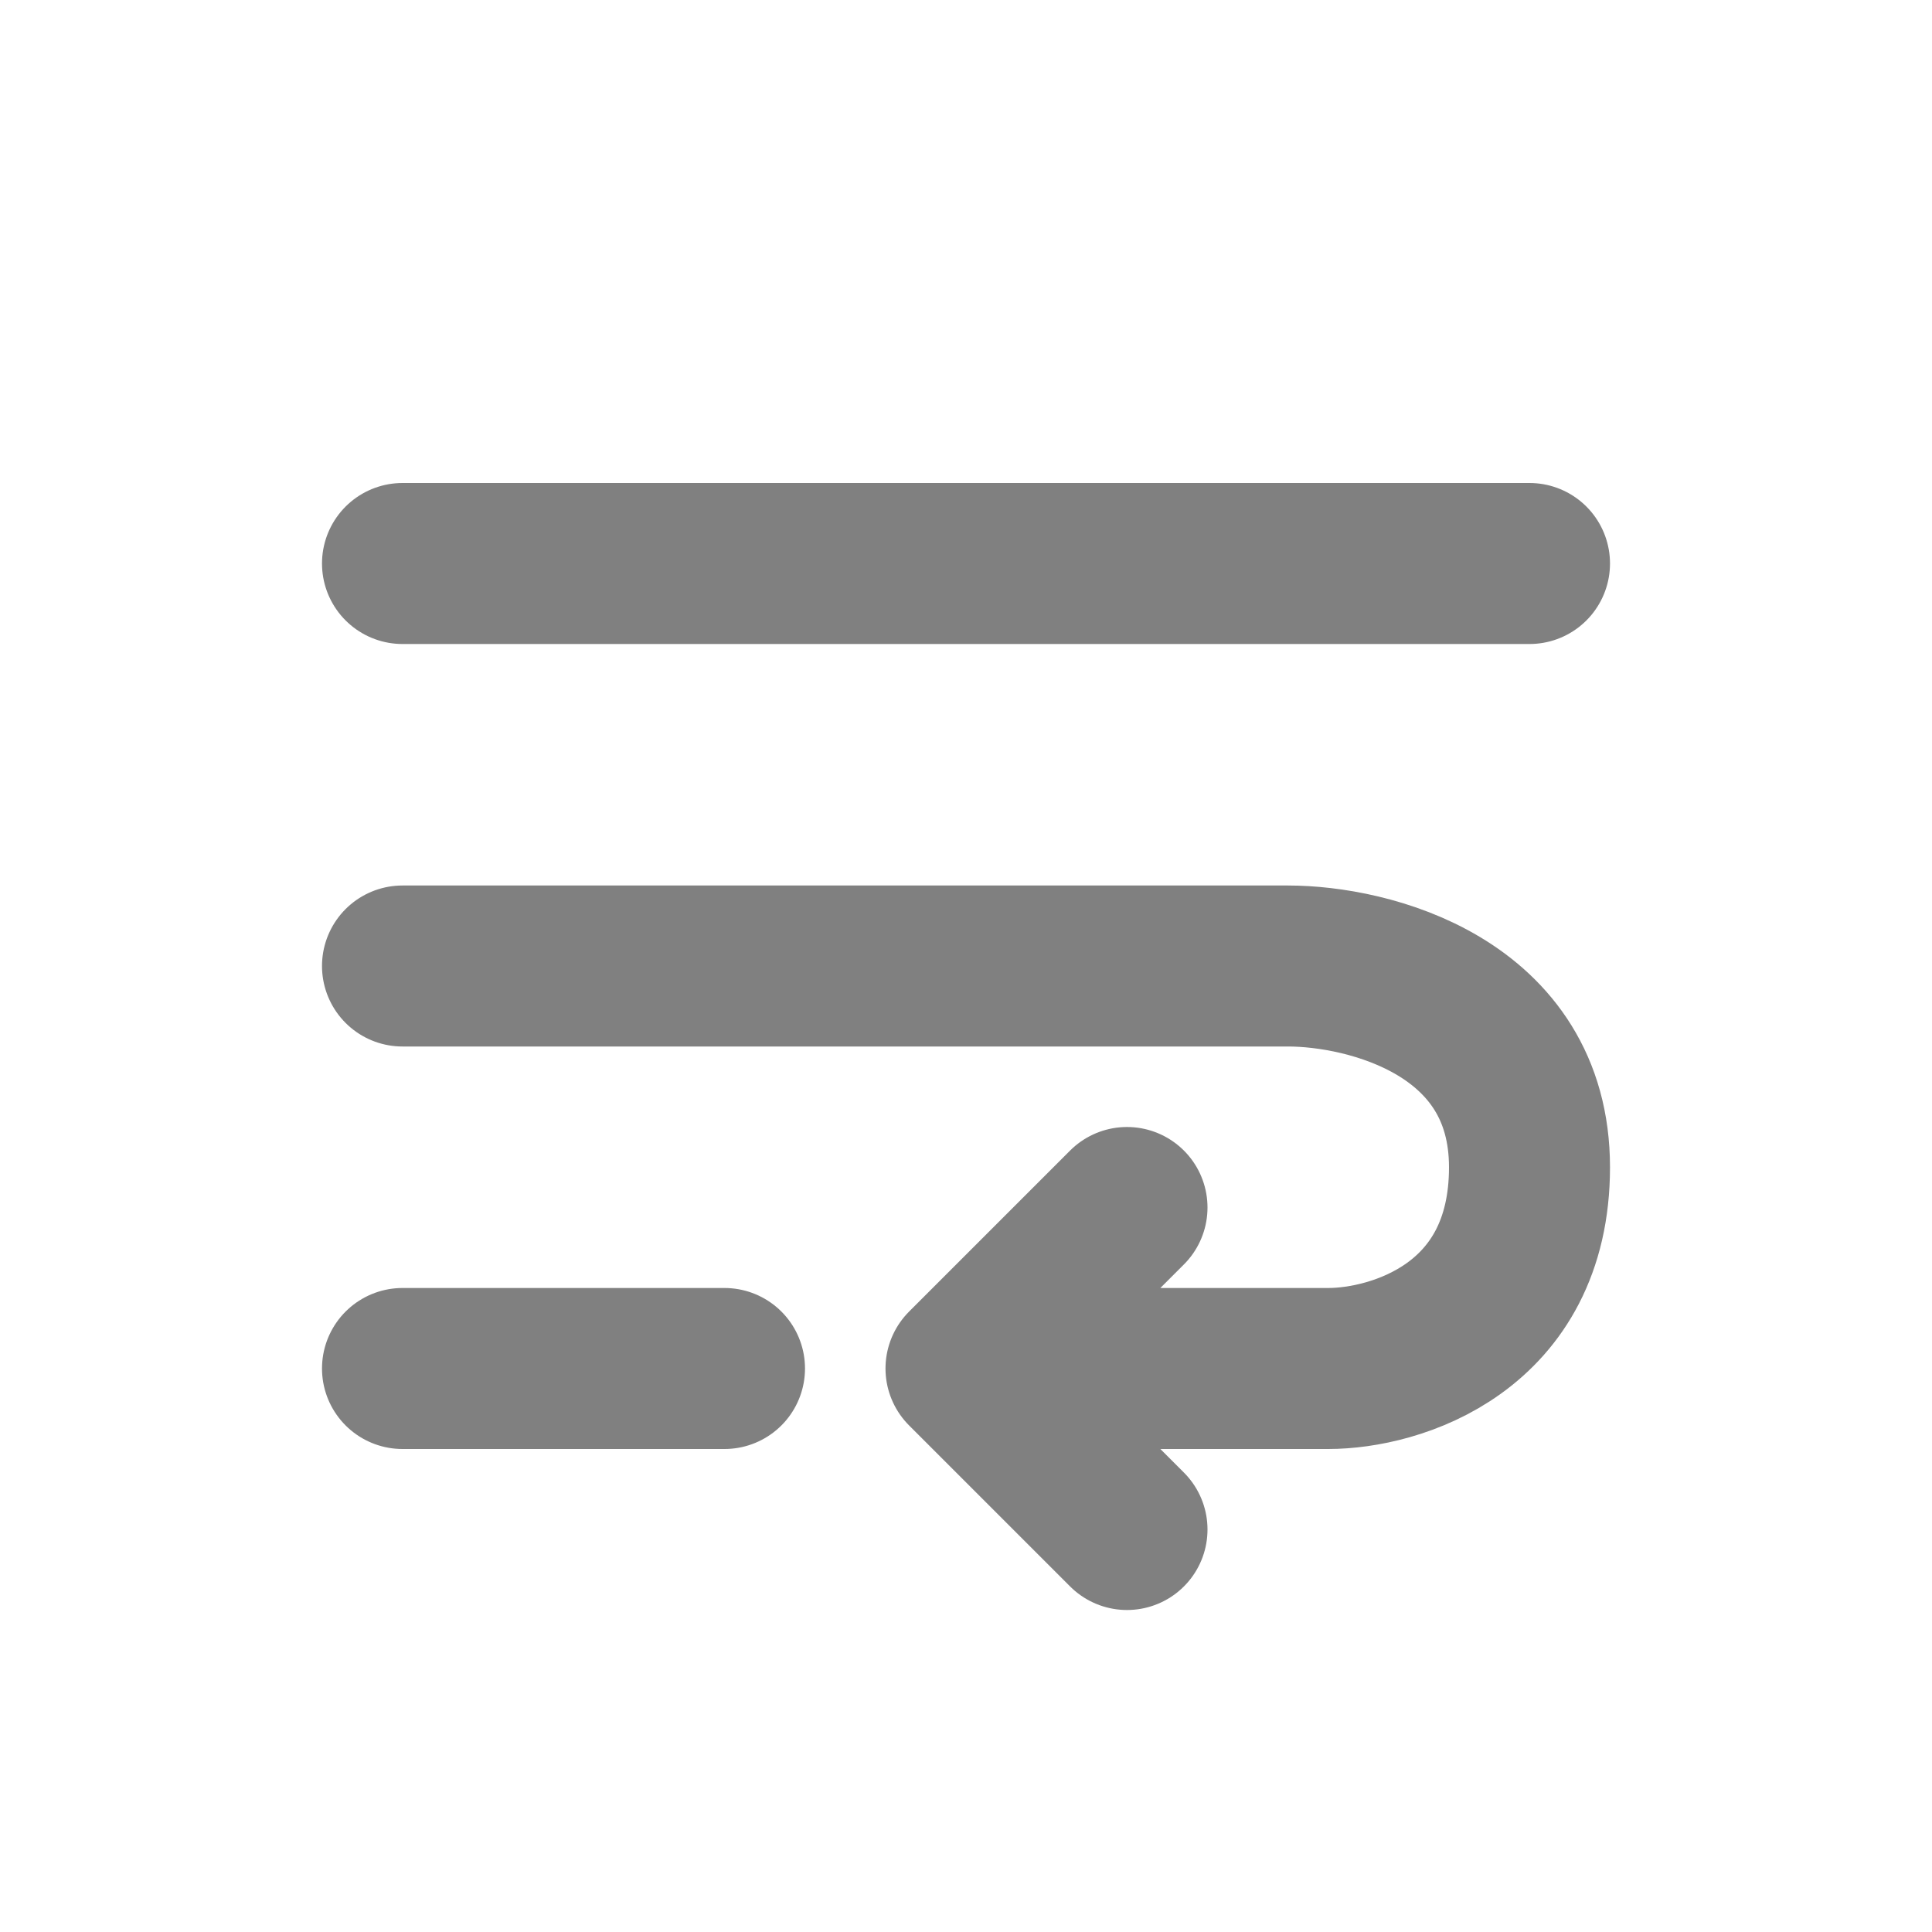
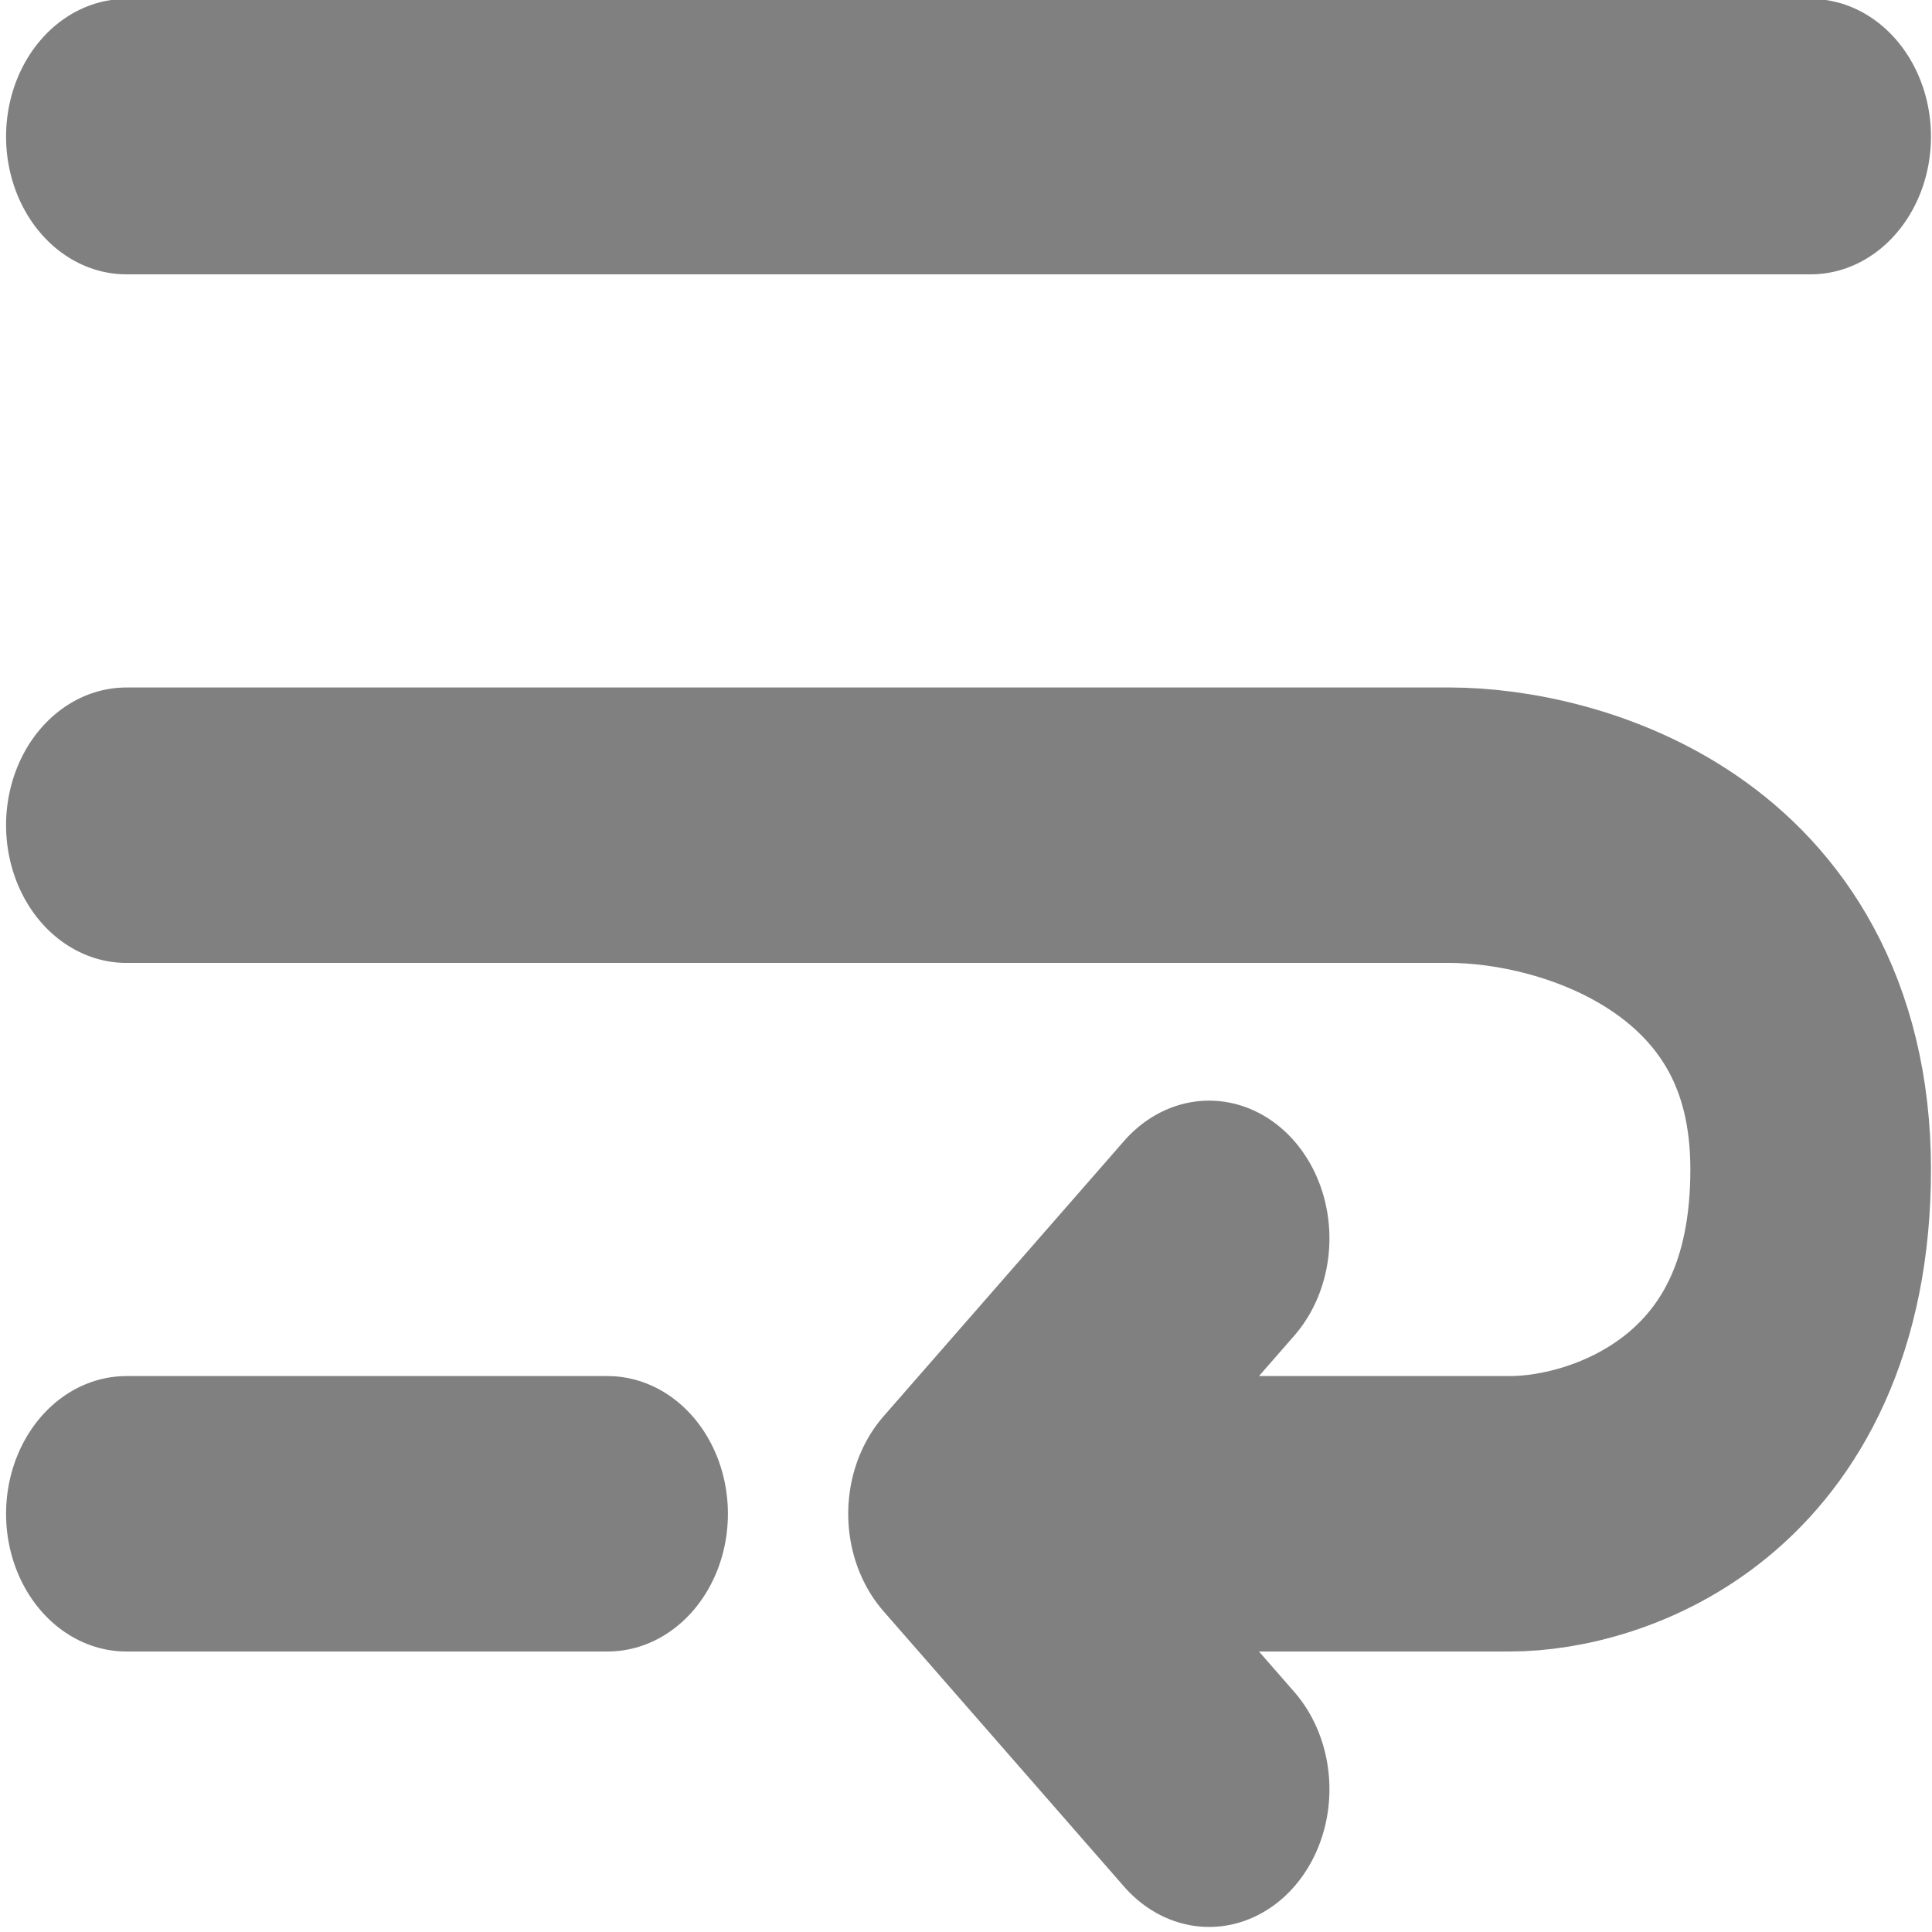
- <svg xmlns="http://www.w3.org/2000/svg" width="64px" height="64px" viewBox="0 0 24 24" fill="none">
-   <g id="SVGRepo_bgCarrier" stroke-width="0" />
-   <g id="SVGRepo_tracerCarrier" stroke-linecap="round" stroke-linejoin="round" />
-   <g id="SVGRepo_iconCarrier">
-     <path stroke="#808080" stroke-linecap="round" stroke-linejoin="round" stroke-width="2" d="M5 7h14M5 12h11c1 0 3 .5 3 2.5S17.333 17 16.5 17H12m-7 0h4m3 0 2-2m-2 2 2 2" />
+ <svg xmlns="http://www.w3.org/2000/svg" width="64px" height="64px" viewBox="0 0 24 24" fill="none" version="1.1" id="svg1">
+   <defs id="defs1" />
+   <g id="SVGRepo_bgCarrier" stroke-width="0" transform="matrix(1.494492,0,0,1.710773,-5.902604,-10.27832)" />
+   <g id="SVGRepo_tracerCarrier" stroke-linecap="round" stroke-linejoin="round" transform="matrix(1.494492,0,0,1.710773,-5.902604,-10.27832)" />
+   <g id="SVGRepo_iconCarrier" transform="matrix(1.494492,0,0,1.710773,-5.902604,-10.27832)">
+     <path stroke="#808080" stroke-linecap="round" stroke-linejoin="round" stroke-width="2" d="M 5,7 H 19 M 5,12 h 11 c 1,0 3,0.5 3,2.5 0,2 -1.667,2.5 -2.5,2.5 H 12 m -7,0 h 4 m 3,0 2,-2 m -2,2 2,2" id="path1" />
  </g>
</svg>
